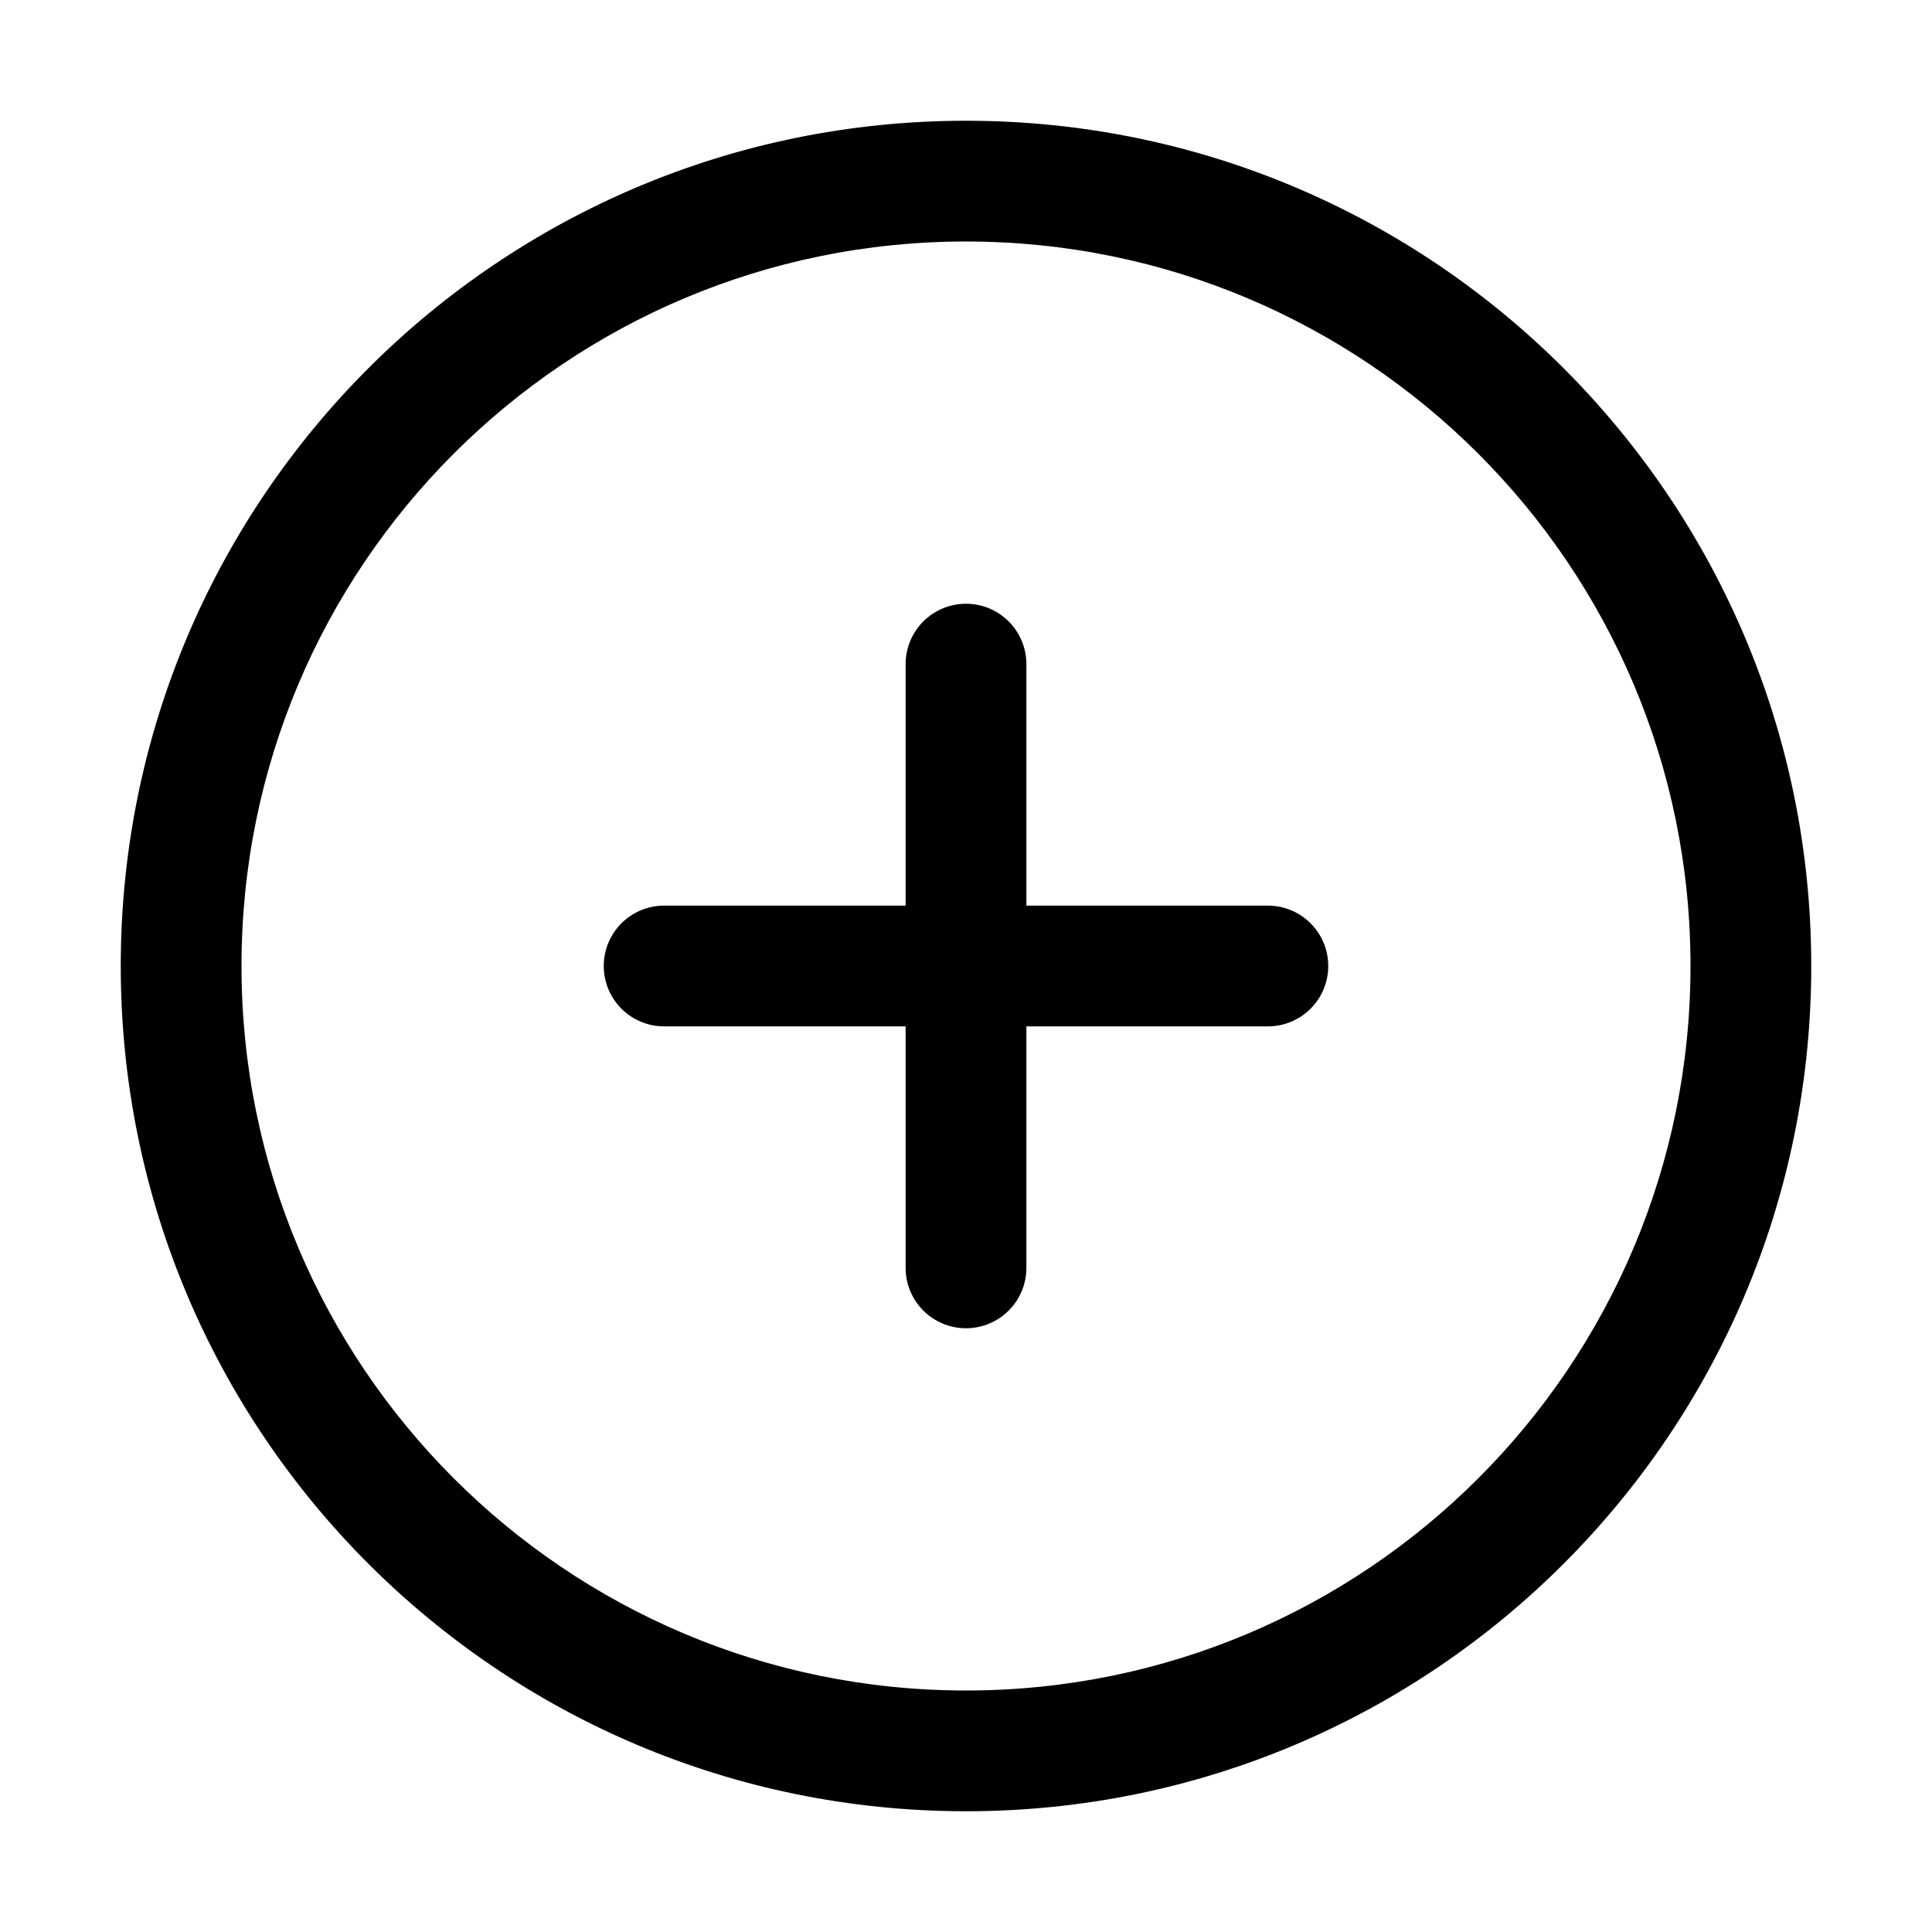
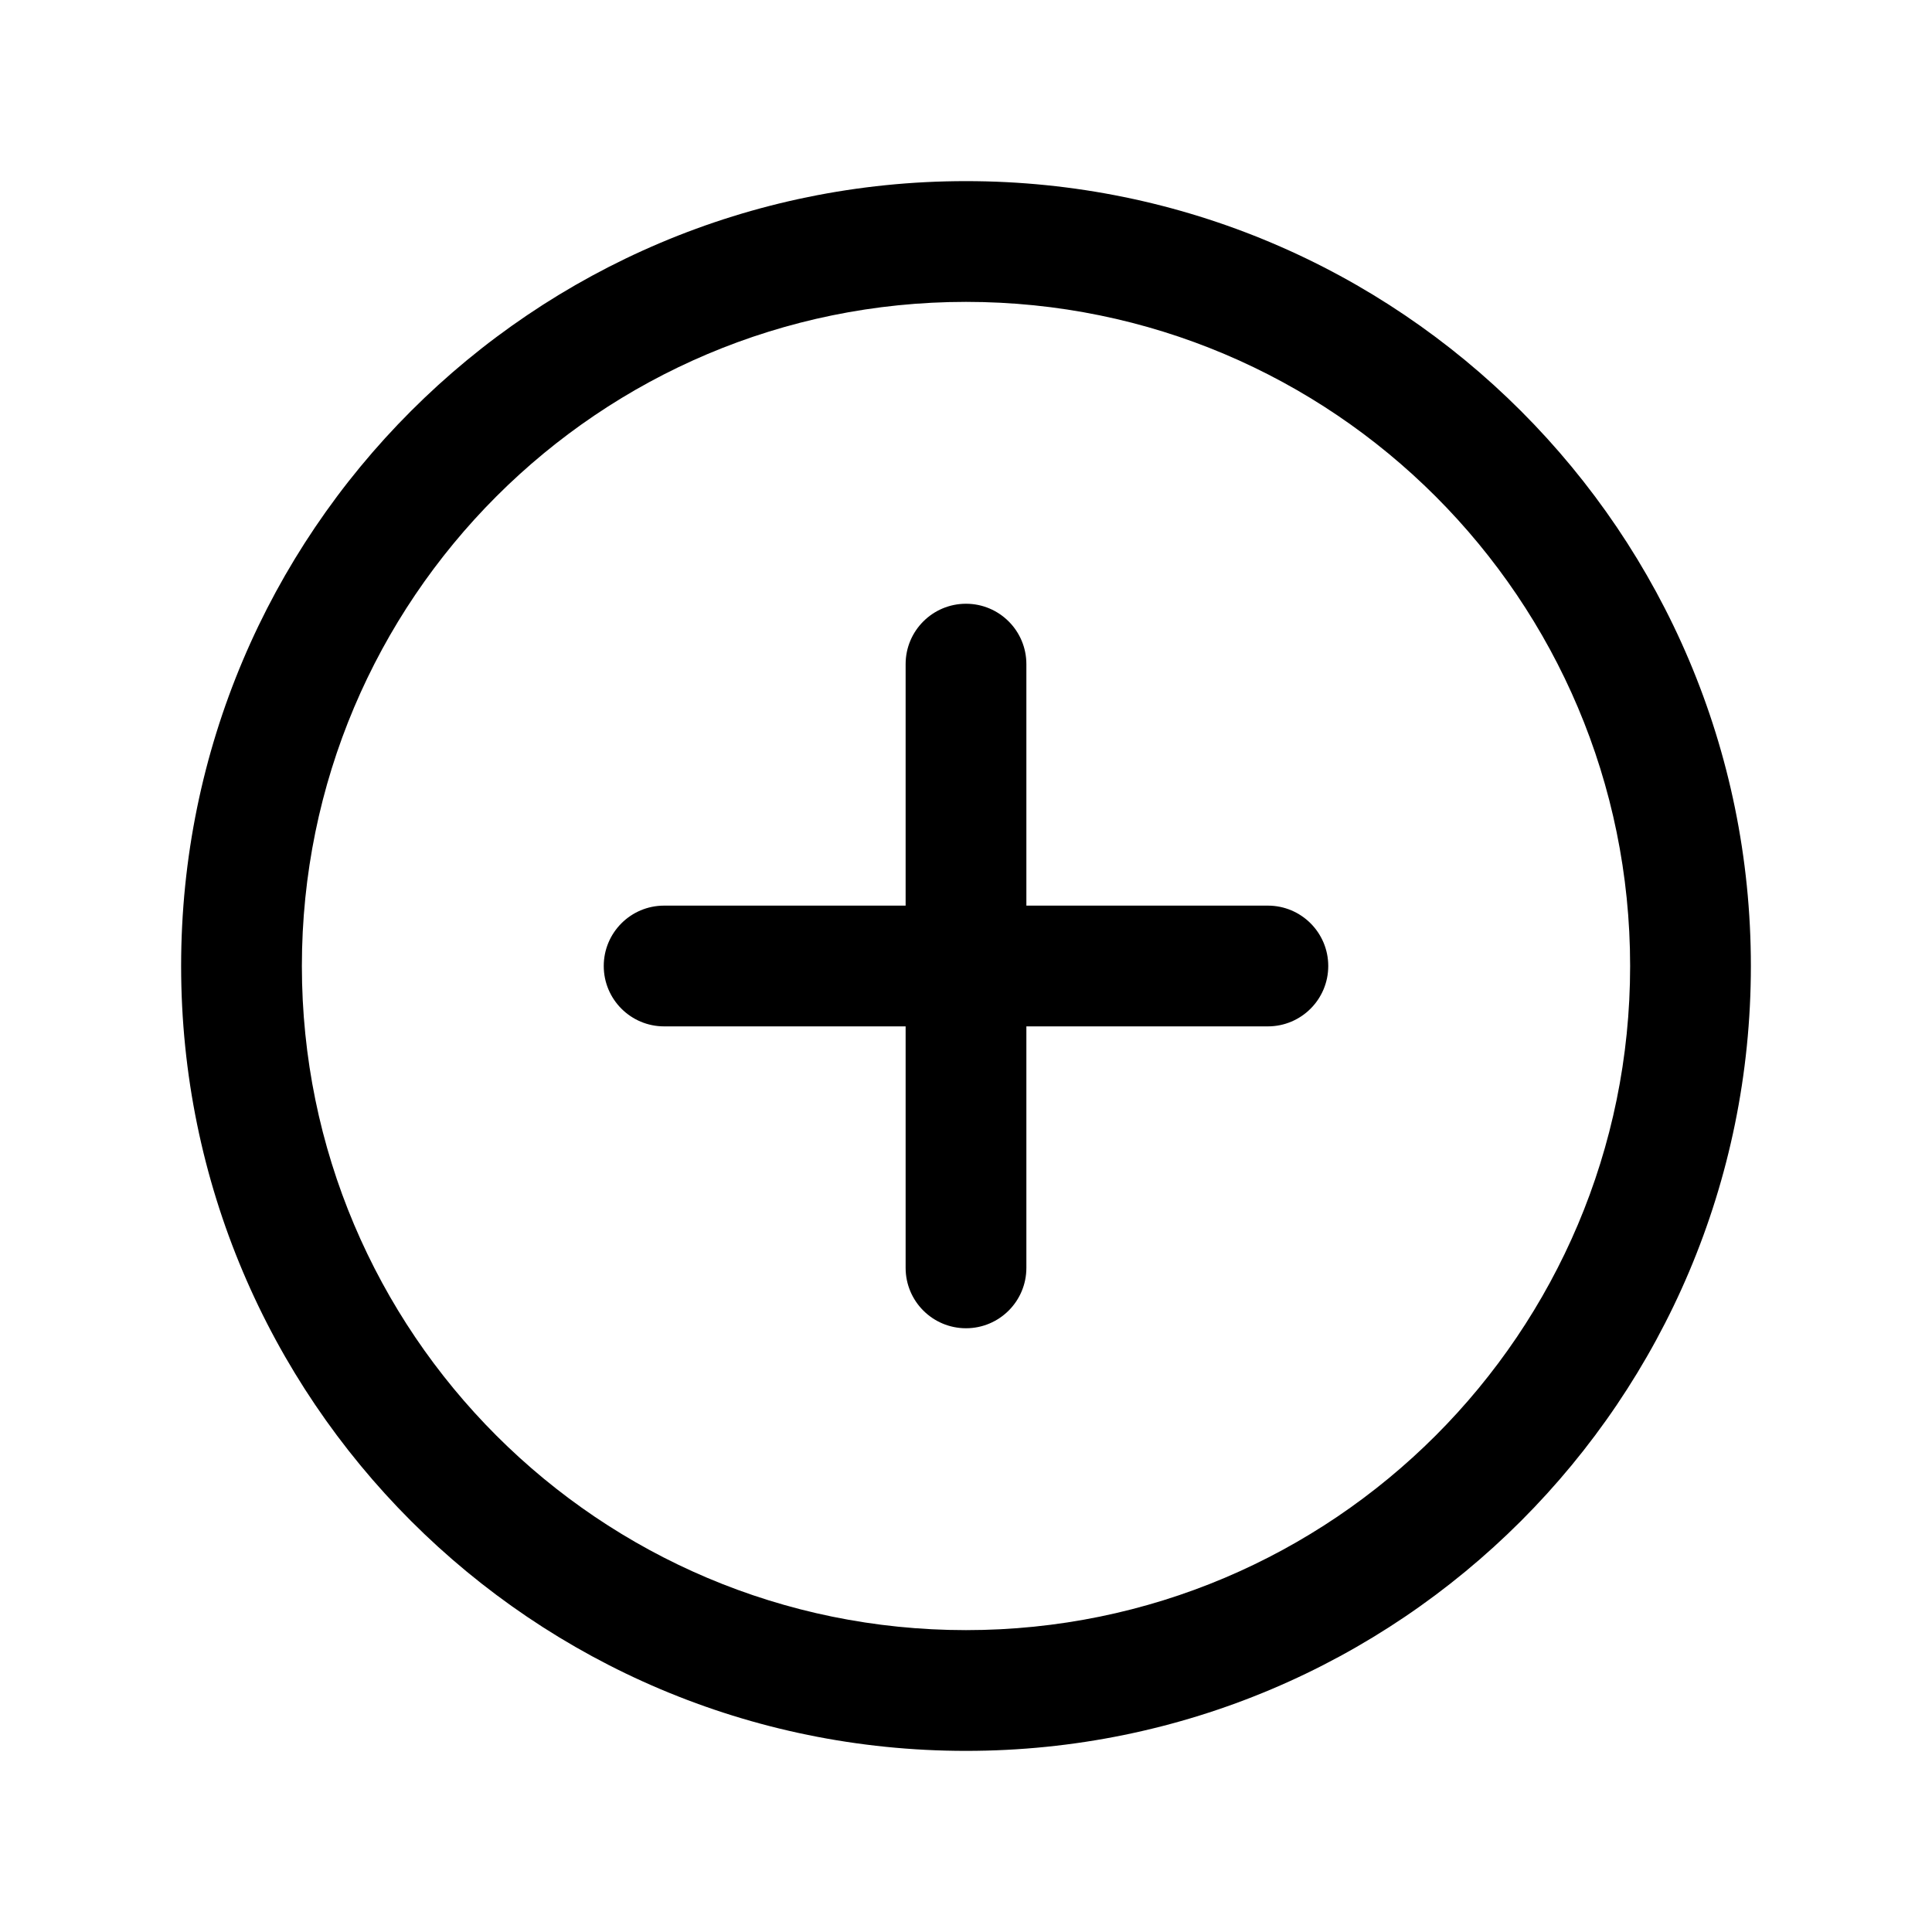
<svg xmlns="http://www.w3.org/2000/svg">
  <symbol id="icon" fill="none" viewBox="0 0 16 16">
-     <path fill="currentColor" fill-rule="evenodd" d="M2 8a6 6 0 1 1 12 0A6 6 0 0 1 2 8Zm6-7a7 7 0 1 0 0 14A7 7 0 0 0 8 1Zm.5 4.5a.5.5 0 0 0-1 0v2h-2a.5.5 0 0 0 0 1h2v2a.5.5 0 0 0 1 0v-2h2a.5.5 0 0 0 0-1h-2v-2Z" clip-rule="evenodd" />
+     <path fill="currentColor" d="M8 1.5a6.5 6.5 0 1 1 0 13 6.5 6.5 0 0 1 0-13Zm0 1a5.5 5.5 0 1 0 0 11 5.5 5.5 0 0 0 0-11ZM8 5a.5.5 0 0 1 .5.5v2h2a.5.5 0 0 1 0 1h-2v2a.5.5 0 0 1-1 0v-2h-2a.5.5 0 0 1 0-1h2v-2A.5.5 0 0 1 8 5Z" />
  </symbol>
  <symbol id="icon-large" fill="none" viewBox="0 0 24 24">
-     <path fill="currentColor" fill-rule="evenodd" d="M3 12a9 9 0 1 1 18 0 9 9 0 0 1-18 0Zm9-10C6.477 2 2 6.477 2 12s4.477 10 10 10 10-4.477 10-10S17.523 2 12 2Zm.5 5.5a.5.5 0 0 0-1 0v4h-4a.5.5 0 0 0 0 1h4v4a.5.5 0 0 0 1 0v-4h4a.5.5 0 0 0 0-1h-4v-4Z" clip-rule="evenodd" />
+     <path fill="currentColor" fill-rule="evenodd" d="M12 3a9 9 0 1 1 0 18 9 9 0 0 1 0-18Zm0 19c5.523 0 10-4.477 10-10S17.523 2 12 2 2 6.477 2 12s4.477 10 10 10Zm-.5-9.5v4a.5.5 0 0 0 1 0v-4h4a.5.5 0 0 0 0-1h-4v-4a.5.5 0 0 0-1 0v4h-4a.5.5 0 0 0 0 1h4Z" clip-rule="evenodd" />
  </symbol>
  <use href="#icon" />
</svg>
